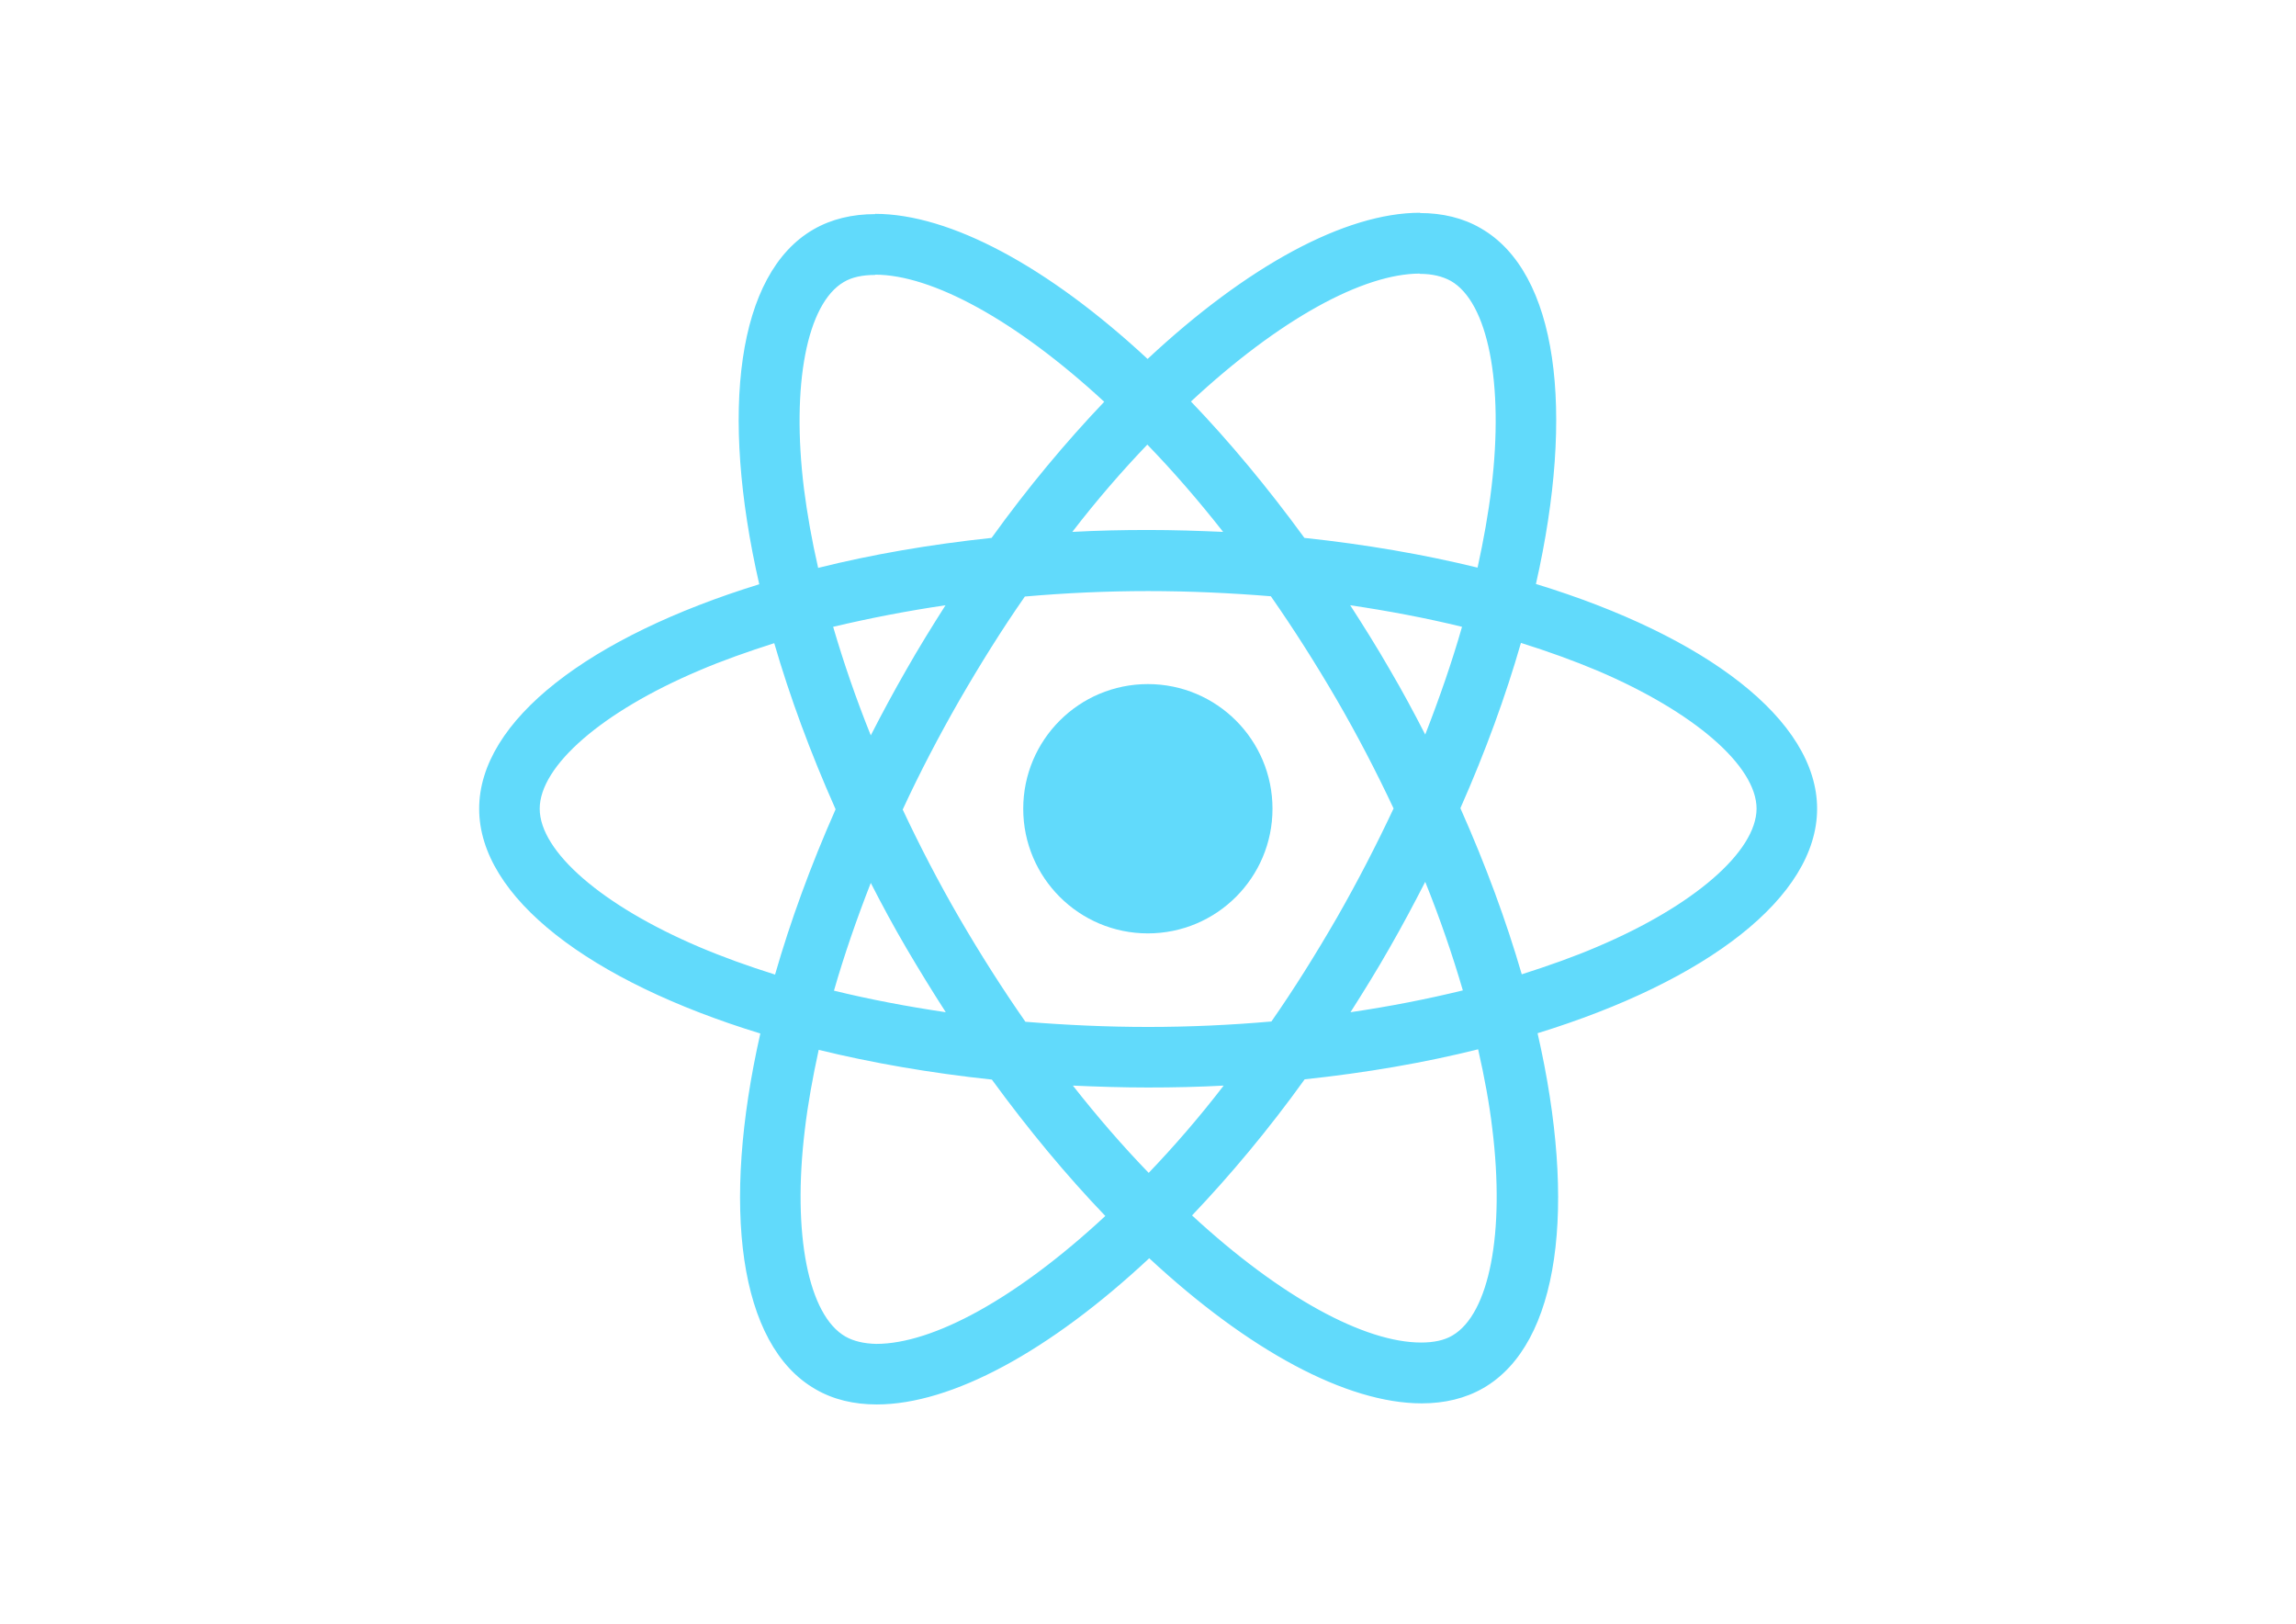
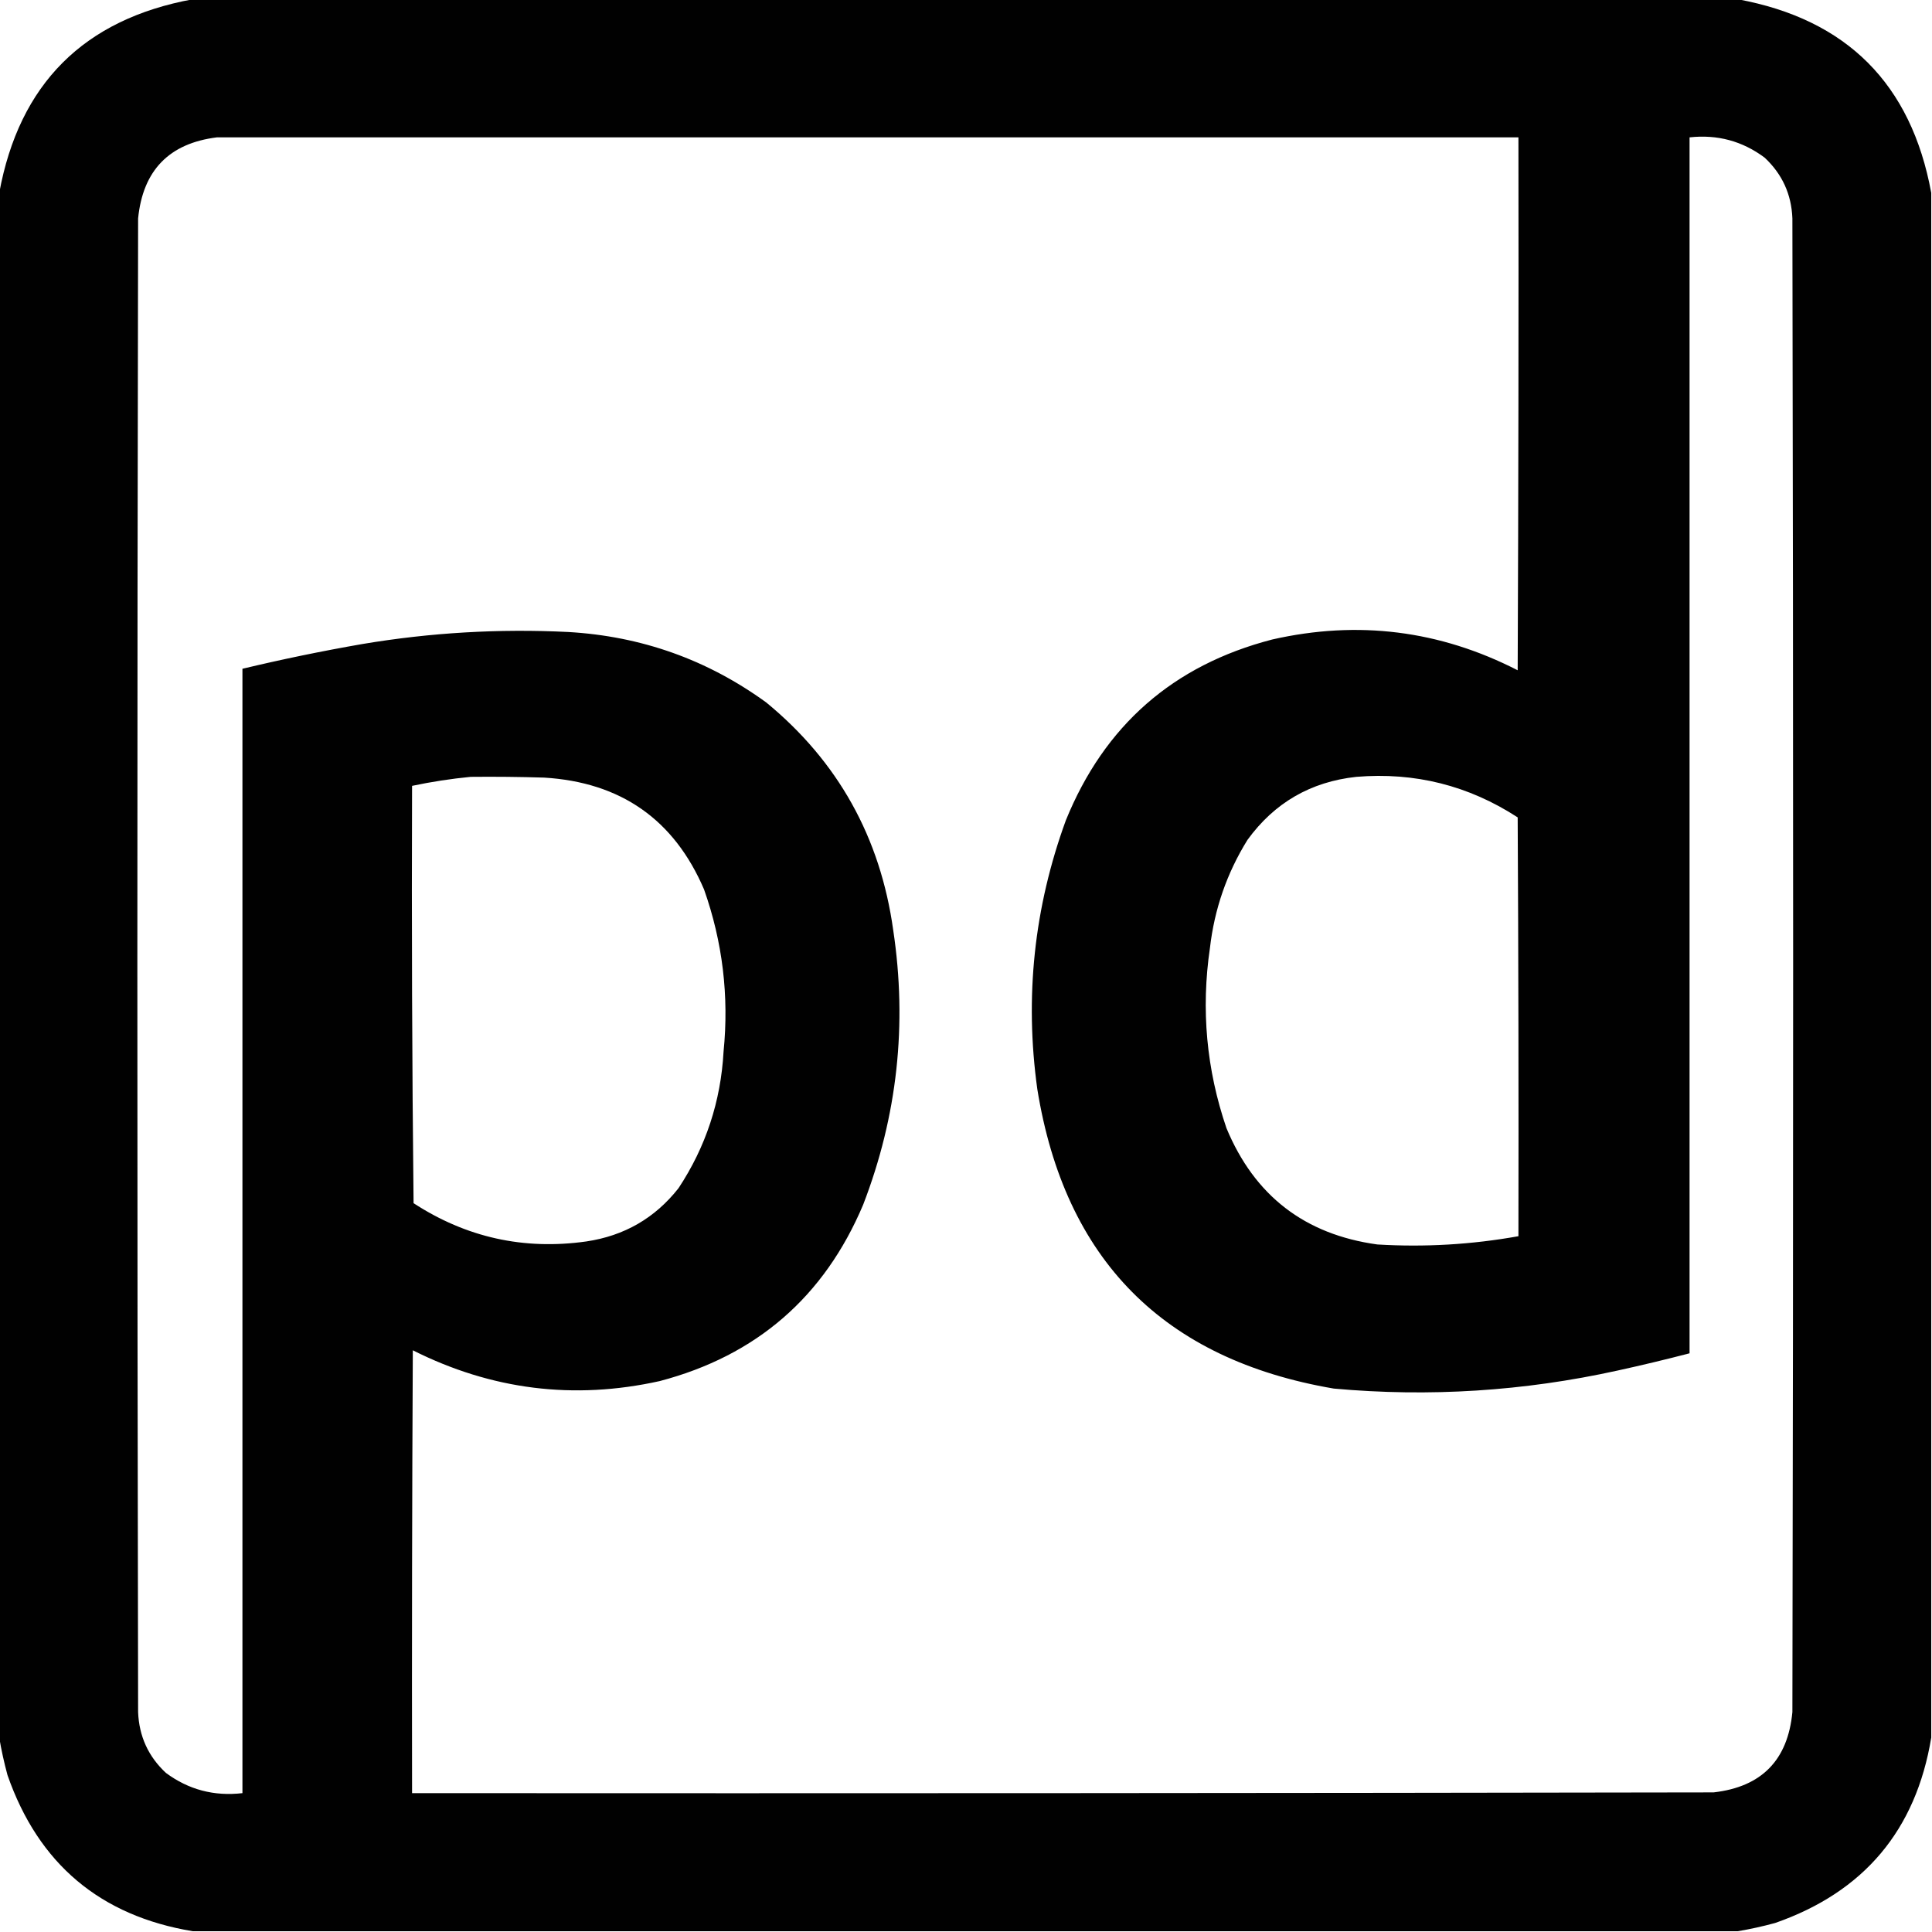
- <svg xmlns="http://www.w3.org/2000/svg" viewBox="0 0 841.9 595.3">
-   <g fill="#61DAFB">
-     <path d="M666.3 296.5c0-32.5-40.7-63.3-103.1-82.4 14.4-63.6 8-114.2-20.2-130.4-6.5-3.8-14.1-5.6-22.4-5.6v22.3c4.6 0 8.3.9 11.4 2.6 13.6 7.8 19.5 37.5 14.9 75.7-1.1 9.4-2.9 19.3-5.1 29.4-19.6-4.8-41-8.5-63.5-10.9-13.5-18.5-27.5-35.3-41.6-50 32.6-30.3 63.2-46.9 84-46.9V78c-27.5 0-63.5 19.6-99.9 53.6-36.4-33.8-72.4-53.2-99.9-53.2v22.3c20.7 0 51.4 16.5 84 46.6-14 14.7-28 31.4-41.3 49.9-22.6 2.4-44 6.1-63.6 11-2.3-10-4-19.7-5.2-29-4.7-38.2 1.1-67.9 14.6-75.8 3-1.8 6.9-2.6 11.5-2.6V78.5c-8.4 0-16 1.8-22.6 5.6-28.1 16.2-34.4 66.7-19.9 130.1-62.2 19.2-102.7 49.9-102.7 82.3 0 32.5 40.7 63.3 103.1 82.4-14.4 63.6-8 114.2 20.2 130.4 6.5 3.8 14.1 5.6 22.5 5.6 27.5 0 63.5-19.6 99.9-53.6 36.4 33.8 72.4 53.2 99.9 53.2 8.4 0 16-1.8 22.6-5.6 28.1-16.2 34.4-66.7 19.9-130.1 62-19.1 102.5-49.9 102.5-82.3zm-130.2-66.7c-3.7 12.9-8.3 26.2-13.5 39.5-4.1-8-8.4-16-13.1-24-4.6-8-9.5-15.8-14.4-23.4 14.2 2.1 27.9 4.7 41 7.9zm-45.8 106.5c-7.8 13.5-15.8 26.3-24.1 38.2-14.9 1.3-30 2-45.2 2-15.1 0-30.2-.7-45-1.9-8.3-11.9-16.4-24.6-24.2-38-7.6-13.1-14.5-26.4-20.8-39.8 6.2-13.4 13.2-26.8 20.7-39.9 7.8-13.5 15.8-26.3 24.1-38.2 14.9-1.3 30-2 45.2-2 15.1 0 30.2.7 45 1.9 8.3 11.9 16.4 24.6 24.2 38 7.6 13.1 14.5 26.4 20.8 39.8-6.3 13.4-13.2 26.8-20.7 39.9zm32.3-13c5.4 13.4 10 26.8 13.8 39.8-13.1 3.2-26.9 5.9-41.2 8 4.9-7.7 9.8-15.6 14.4-23.7 4.6-8 8.9-16.1 13-24.1zM421.2 430c-9.3-9.6-18.6-20.3-27.8-32 9 .4 18.2.7 27.5.7 9.4 0 18.7-.2 27.8-.7-9 11.7-18.3 22.4-27.5 32zm-74.4-58.9c-14.2-2.1-27.9-4.7-41-7.9 3.7-12.9 8.3-26.2 13.5-39.5 4.1 8 8.4 16 13.1 24 4.7 8 9.5 15.8 14.4 23.4zM420.7 163c9.3 9.6 18.6 20.3 27.8 32-9-.4-18.2-.7-27.5-.7-9.4 0-18.7.2-27.8.7 9-11.7 18.3-22.4 27.5-32zm-74 58.9c-4.9 7.7-9.8 15.6-14.4 23.7-4.6 8-8.9 16-13 24-5.4-13.4-10-26.8-13.8-39.8 13.1-3.1 26.9-5.8 41.2-7.9zm-90.5 125.2c-35.4-15.1-58.3-34.9-58.3-50.6 0-15.7 22.9-35.6 58.3-50.6 8.6-3.7 18-7 27.7-10.1 5.7 19.6 13.2 40 22.5 60.9-9.2 20.8-16.6 41.1-22.2 60.6-9.9-3.1-19.3-6.5-28-10.2zM310 490c-13.6-7.8-19.5-37.5-14.9-75.7 1.1-9.4 2.9-19.3 5.1-29.4 19.6 4.8 41 8.5 63.5 10.9 13.5 18.5 27.5 35.3 41.6 50-32.6 30.3-63.2 46.9-84 46.9-4.5-.1-8.3-1-11.3-2.7zm237.2-76.2c4.7 38.2-1.1 67.9-14.6 75.8-3 1.8-6.9 2.6-11.5 2.6-20.7 0-51.4-16.5-84-46.6 14-14.7 28-31.4 41.3-49.9 22.6-2.4 44-6.1 63.6-11 2.3 10.1 4.1 19.8 5.2 29.1zm38.5-66.7c-8.6 3.7-18 7-27.7 10.1-5.7-19.6-13.2-40-22.5-60.9 9.2-20.8 16.6-41.1 22.2-60.6 9.9 3.1 19.3 6.5 28.1 10.2 35.4 15.1 58.3 34.9 58.3 50.6-.1 15.7-23 35.6-58.4 50.6zM320.8 78.4z" />
-     <circle cx="420.9" cy="296.5" r="45.7" />
-     <path d="M520.5 78.1z" />
+ <svg xmlns="http://www.w3.org/2000/svg" version="1.1" width="1287px" height="1287px" style="shape-rendering:geometricPrecision; text-rendering:geometricPrecision; image-rendering:optimizeQuality; fill-rule:evenodd; clip-rule:evenodd">
+   <g>
+     <path style="opacity:0.994" fill="#000000" d="M 128.5,-0.5 C 471.5,-0.5 814.5,-0.5 1157.5,-0.5C 1230.17,12.833 1273.17,55.833 1286.5,128.5C 1286.5,471.5 1286.5,814.5 1286.5,1157.5C 1276.3,1219.21 1241.63,1260.37 1182.5,1281C 1174.12,1283.28 1165.79,1285.11 1157.5,1286.5C 814.5,1286.5 471.5,1286.5 128.5,1286.5C 66.794,1276.3 25.628,1241.63 5,1182.5C 2.722,1174.12 0.889,1165.79 -0.5,1157.5C -0.5,814.5 -0.5,471.5 -0.5,128.5C 12.833,55.833 55.833,12.833 128.5,-0.5 Z M 144.5,91.5 C 433.5,91.5 722.5,91.5 1011.5,91.5C 1011.67,209.834 1011.5,328.167 1011,446.5C 959.085,419.878 904.585,413.045 847.5,426C 781.518,443.089 735.685,483.255 710,546.5C 688.829,604.543 682.495,664.209 691,725.5C 709.307,839.14 775.14,905.64 888.5,925C 952.101,930.754 1015.1,926.754 1077.5,913C 1093.6,909.475 1109.6,905.642 1125.5,901.5C 1125.5,631.5 1125.5,361.5 1125.5,91.5C 1144.04,89.466 1160.7,93.966 1175.5,105C 1187.21,115.923 1193.38,129.423 1194,145.5C 1194.67,477.167 1194.67,808.833 1194,1140.5C 1190.97,1172.53 1173.47,1190.36 1141.5,1194C 852.5,1194.5 563.5,1194.67 274.5,1194.5C 274.333,1096.17 274.5,997.833 275,899.5C 327.47,925.862 382.304,932.695 439.5,920C 503.929,903.037 549.096,863.87 575,802.5C 597.805,743.328 604.471,682.328 595,619.5C 586.391,557.754 558.224,507.254 510.5,468C 471.254,439.47 427.254,423.804 378.5,421C 332.539,418.727 286.872,421.393 241.5,429C 214.644,433.671 187.977,439.171 161.5,445.5C 161.5,695.167 161.5,944.833 161.5,1194.5C 142.614,1196.7 125.614,1192.2 110.5,1181C 98.79,1170.08 92.624,1156.58 92,1140.5C 91.333,808.833 91.333,477.167 92,145.5C 95.21,113.458 112.71,95.458 144.5,91.5 Z M 313.5,517.5 C 329.837,517.333 346.17,517.5 362.5,518C 413.548,521.107 449.048,545.94 469,592.5C 481.368,627.514 485.702,663.514 482,700.5C 480.173,733.646 470.173,763.98 452,791.5C 436.317,811.433 415.817,823.266 390.5,827C 348.907,832.85 310.573,824.35 275.5,801.5C 274.5,708.836 274.167,616.169 274.5,523.5C 287.52,520.751 300.52,518.751 313.5,517.5 Z M 903.5,517.5 C 942.48,514.259 978.313,523.259 1011,544.5C 1011.5,637.499 1011.67,730.499 1011.5,823.5C 980.404,829.076 949.07,830.909 917.5,829C 869.191,822.356 835.691,796.522 817,751.5C 803.66,712.432 799.994,672.432 806,631.5C 808.977,605.568 817.31,581.568 831,559.5C 848.94,534.779 873.106,520.779 903.5,517.5 Z" />
  </g>
</svg>
